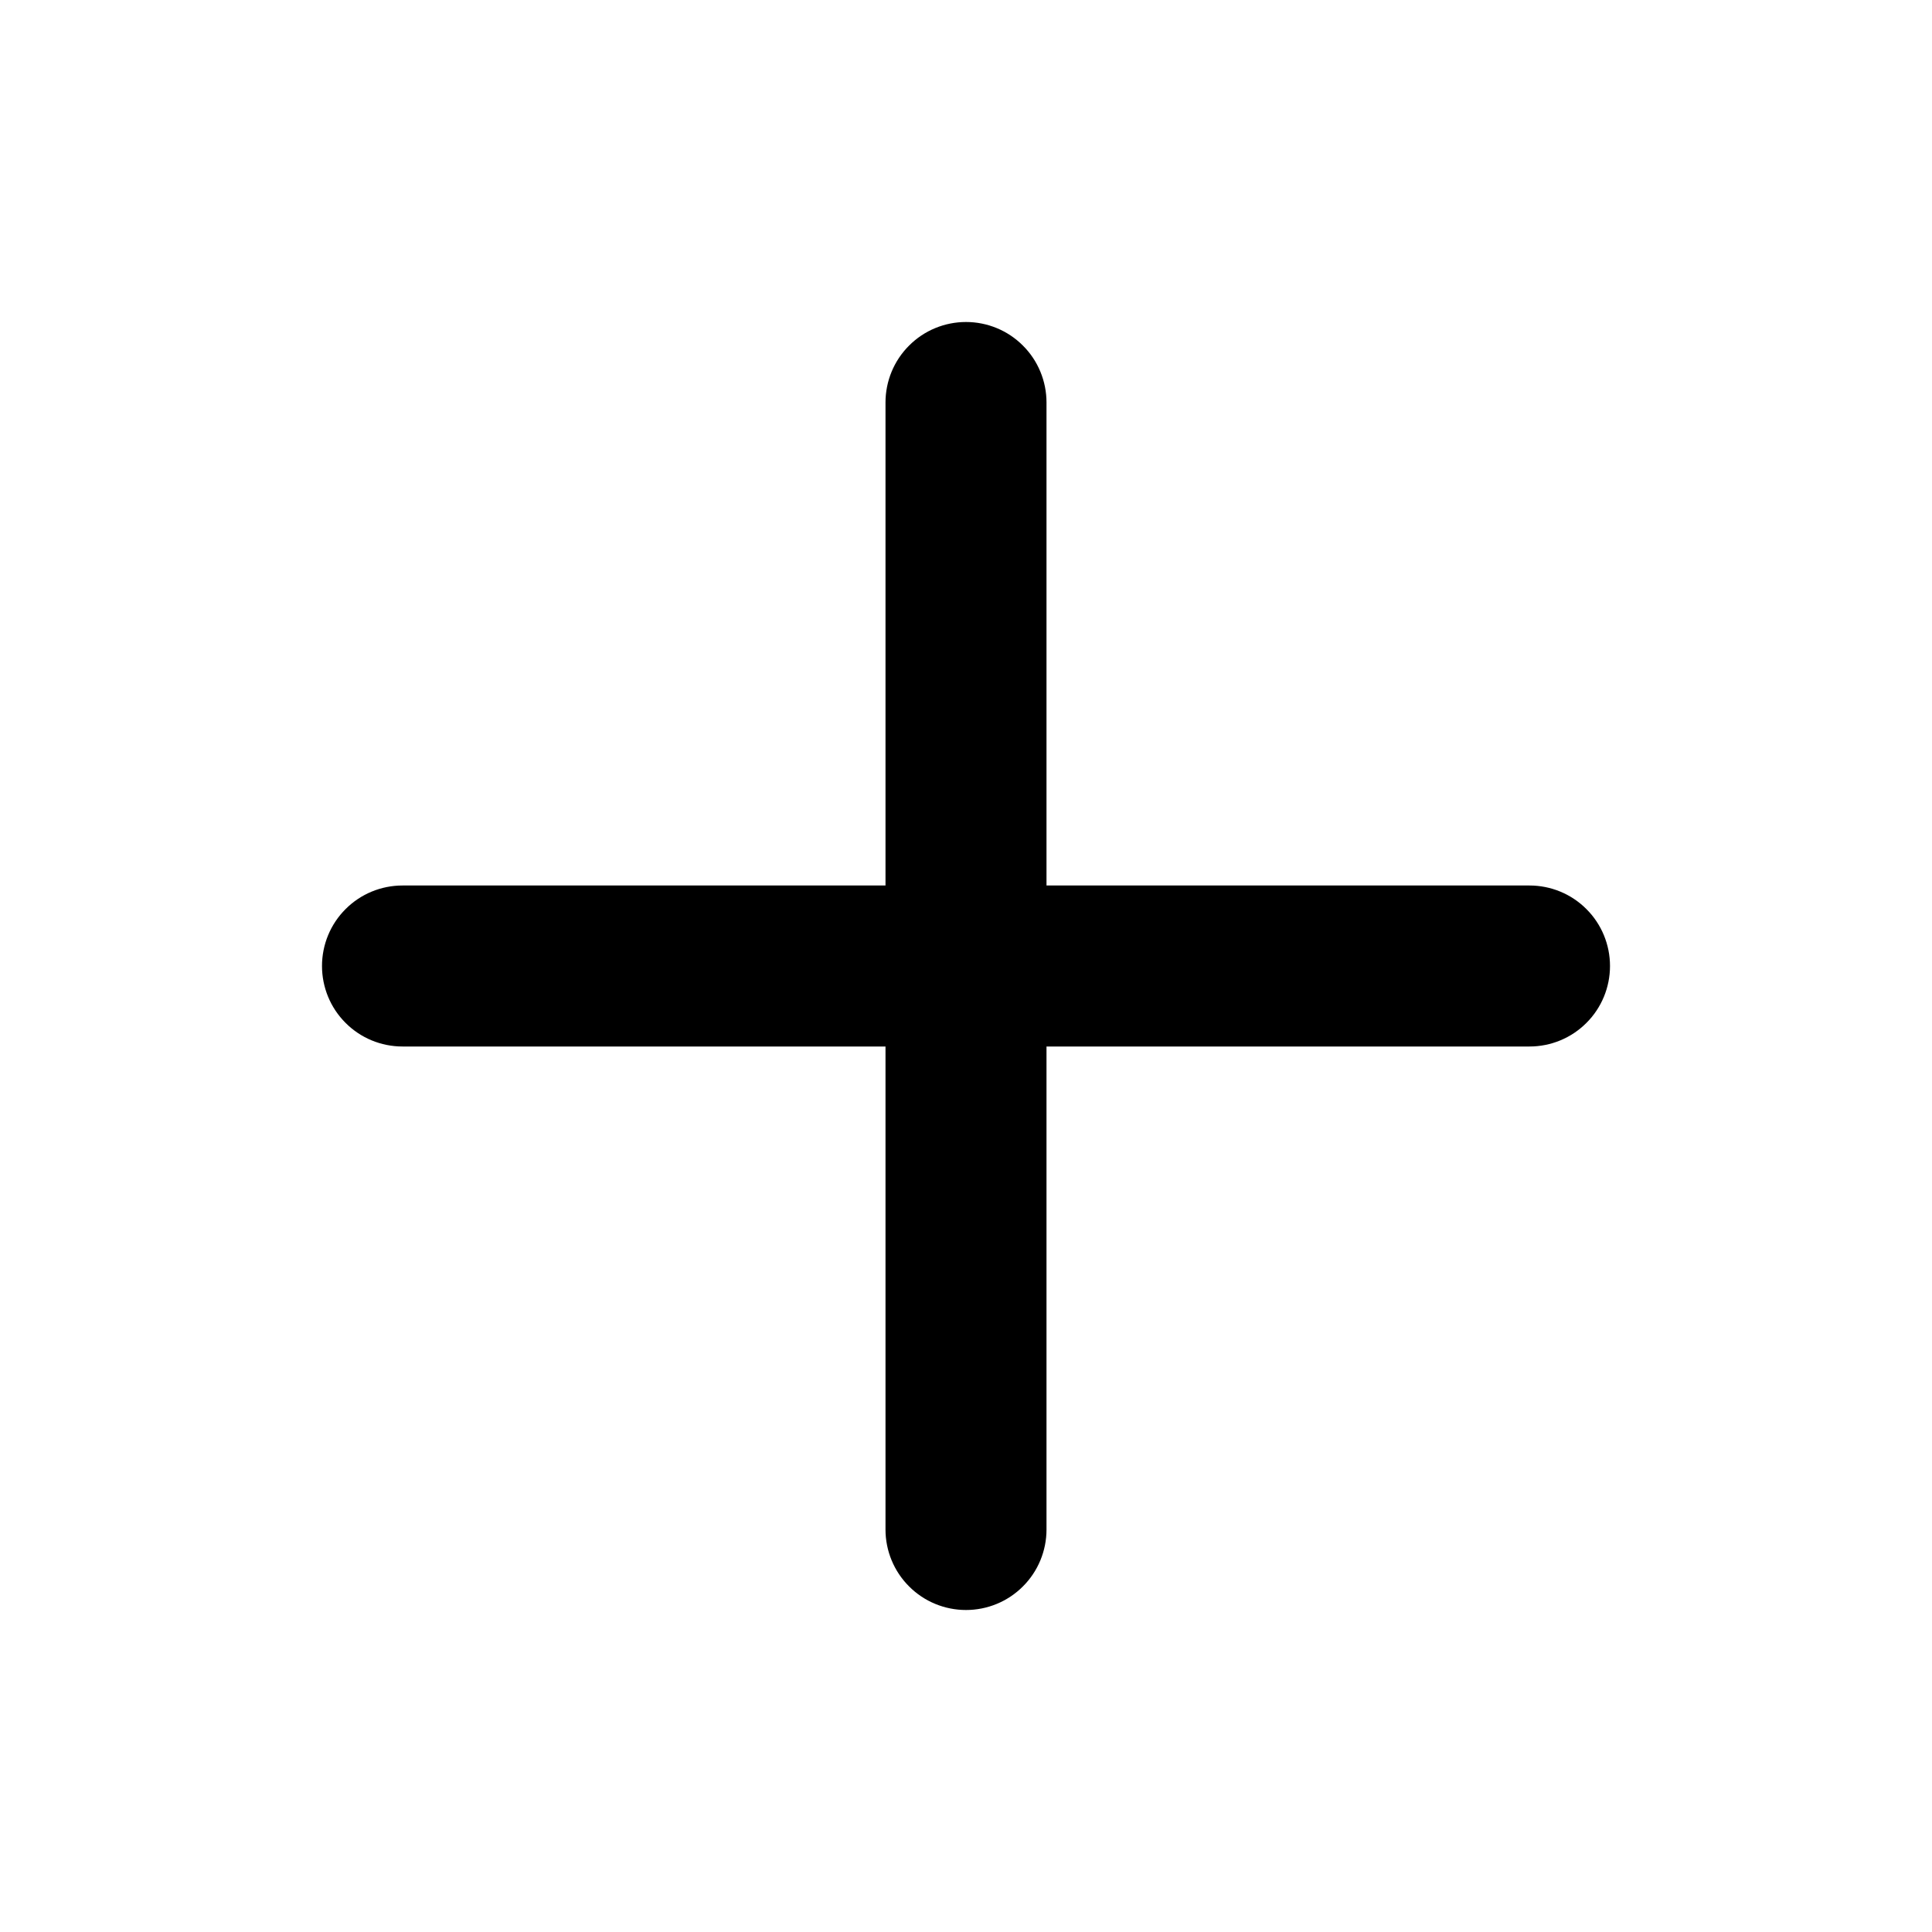
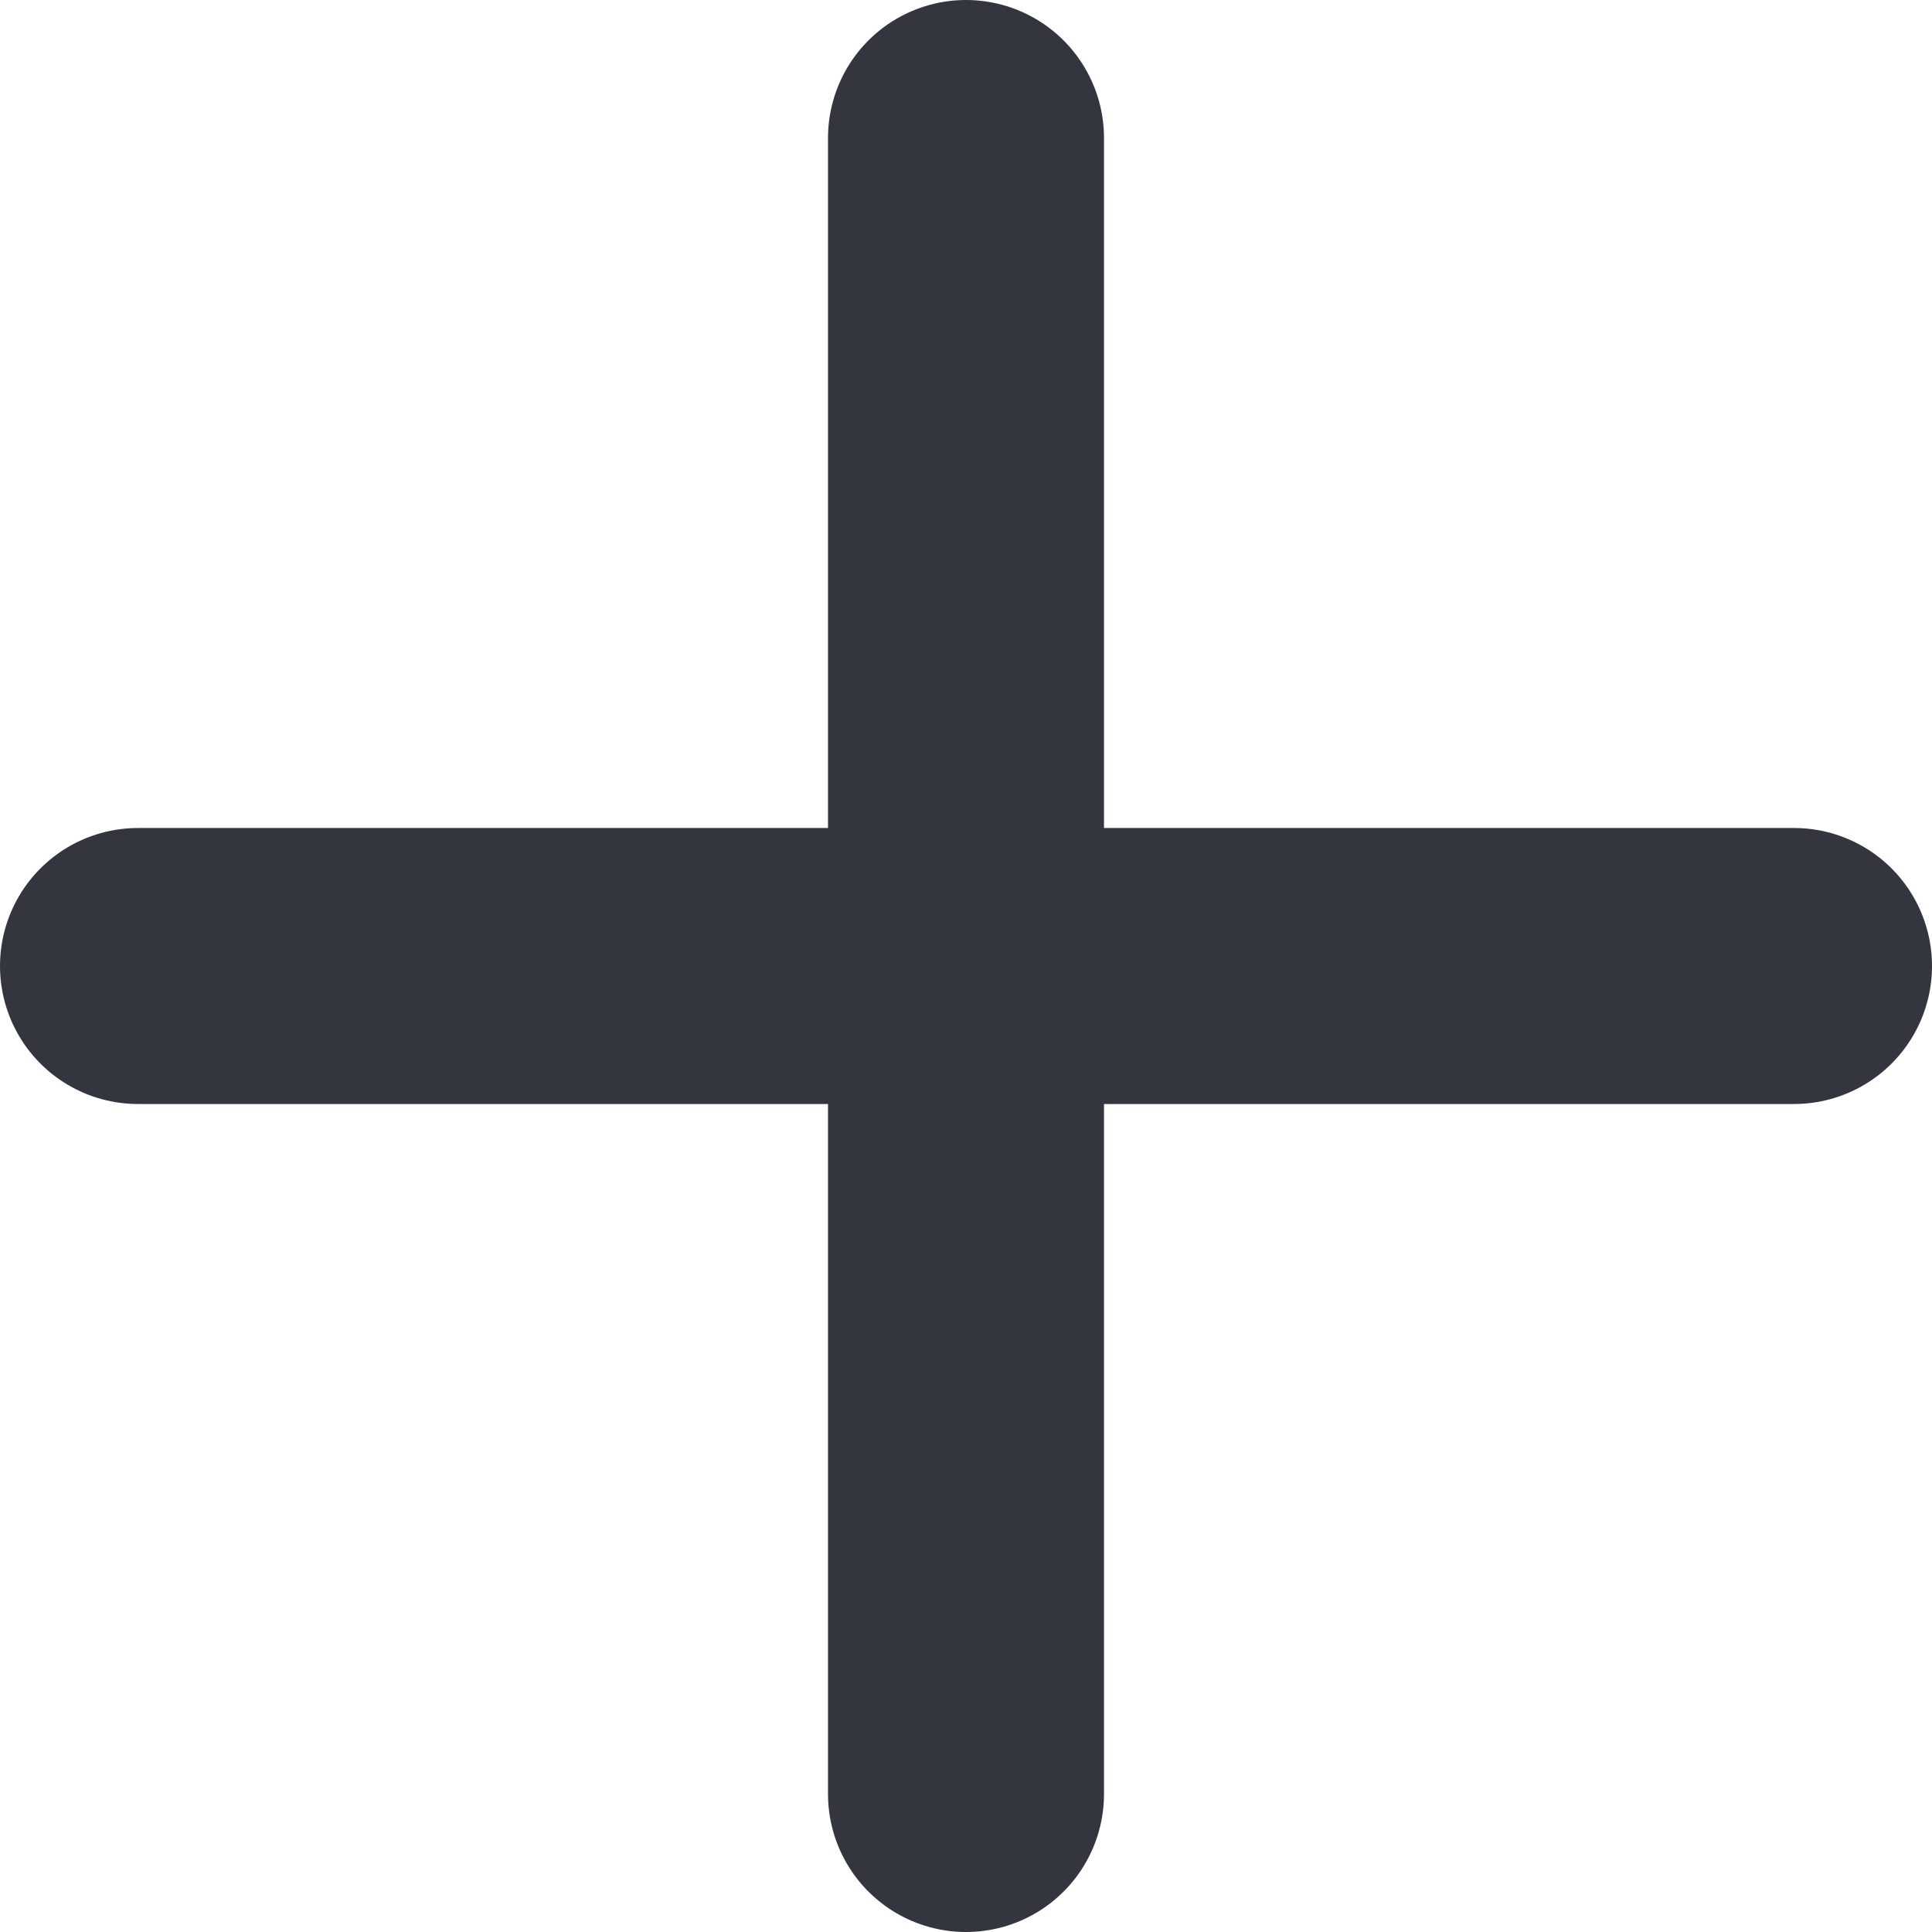
- <svg xmlns="http://www.w3.org/2000/svg" width="24" height="24" viewBox="0 0 24 24" fill="none">
-   <path d="M19 11H13V5C13 4.735 12.895 4.48 12.707 4.293C12.52 4.105 12.265 4 12 4C11.735 4 11.48 4.105 11.293 4.293C11.105 4.48 11 4.735 11 5V11H5C4.735 11 4.48 11.105 4.293 11.293C4.105 11.48 4 11.735 4 12C4 12.265 4.105 12.52 4.293 12.707C4.48 12.895 4.735 13 5 13H11V19C11 19.265 11.105 19.52 11.293 19.707C11.48 19.895 11.735 20 12 20C12.265 20 12.52 19.895 12.707 19.707C12.895 19.52 13 19.265 13 19V13H19C19.265 13 19.52 12.895 19.707 12.707C19.895 12.52 20 12.265 20 12C20 11.735 19.895 11.48 19.707 11.293C19.52 11.105 19.265 11 19 11Z" fill="black" />
+ <svg xmlns="http://www.w3.org/2000/svg" width="14" height="14" viewBox="0 0 14 14" fill="none">
+   <path d="M7 1L7 13" stroke="#33363F" stroke-width="2" stroke-linecap="round" />
+   <path d="M13 7L1 7" stroke="#33363F" stroke-width="2" stroke-linecap="round" />
</svg>
